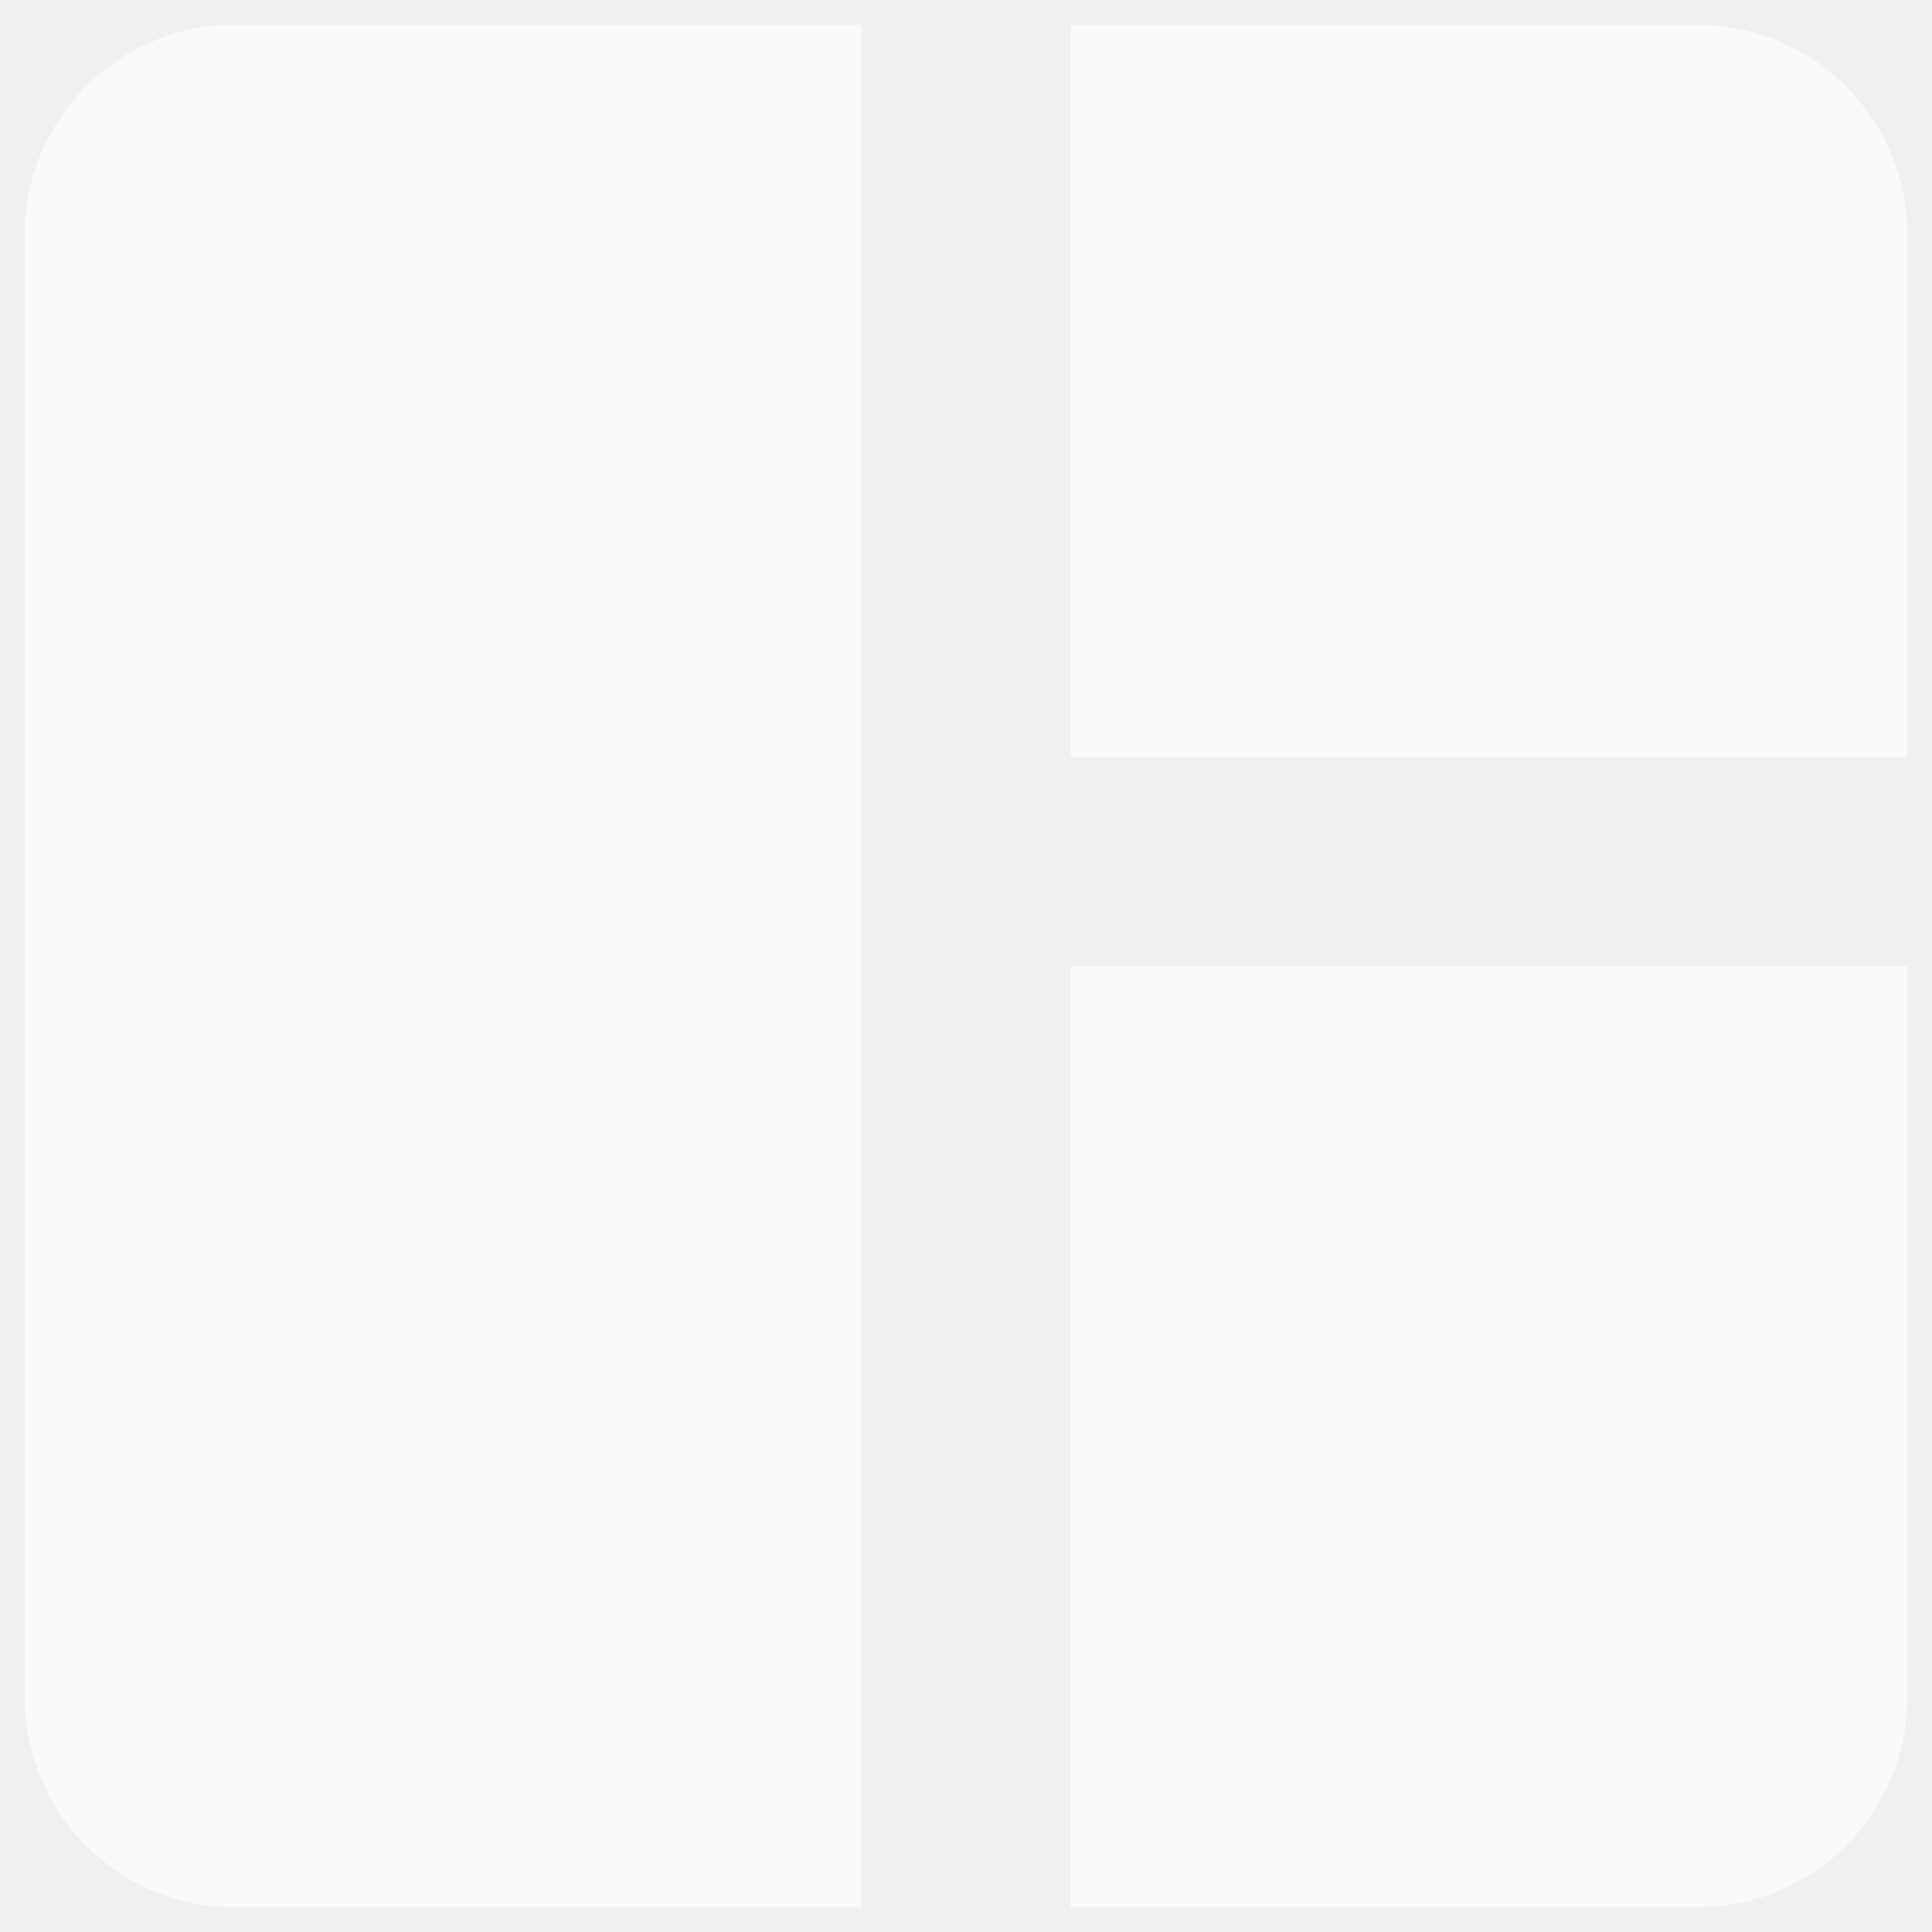
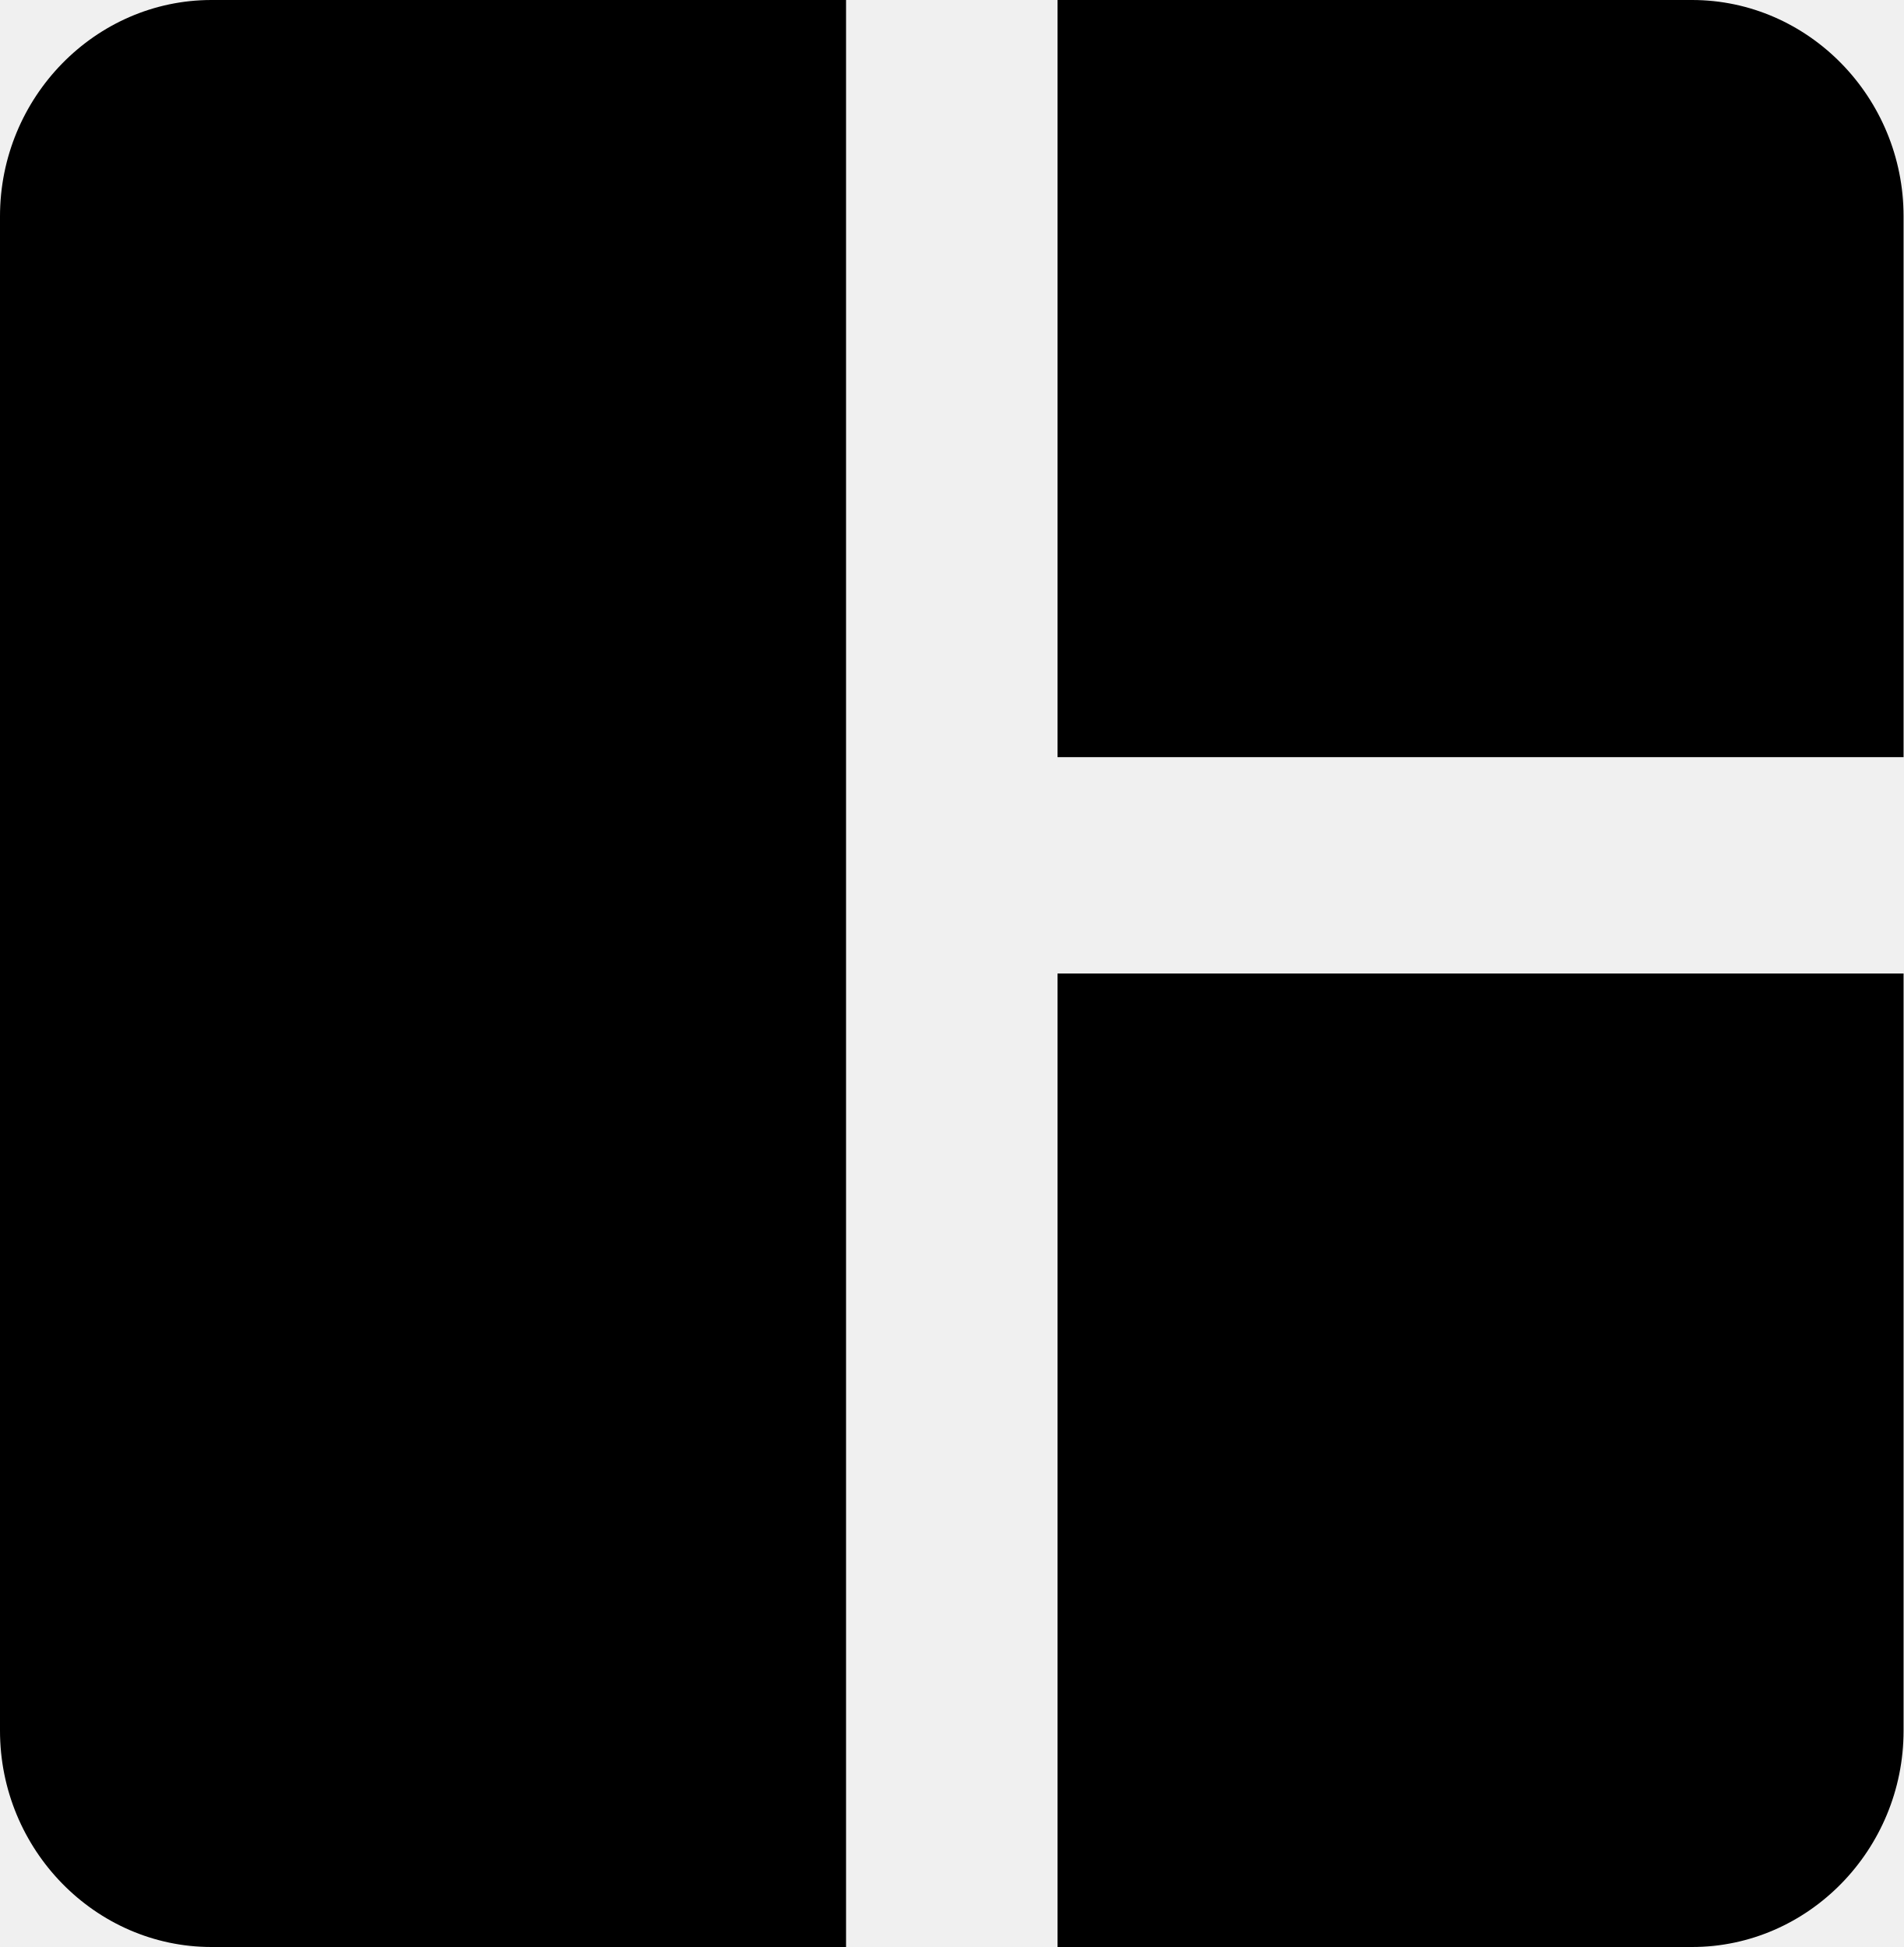
- <svg xmlns="http://www.w3.org/2000/svg" width="39" height="39" viewBox="0 0 39 39" fill="none">
-   <path opacity="0.8" d="M17.389 38.5H4.722C2.4 38.5 0.5 36.6 0.5 34.278V4.722C0.5 2.4 2.4 0.5 4.722 0.5H17.389V38.5ZM21.611 38.5H34.278C36.6 38.5 38.5 36.6 38.5 34.278V19.5H21.611V38.5ZM38.5 15.278V4.722C38.5 2.4 36.6 0.5 34.278 0.5H21.611V15.278H38.5Z" fill="white" fill-opacity="0.8" />
+ <svg xmlns="http://www.w3.org/2000/svg" width="44" height="45" viewBox="0 0 44 45" fill="none">
+   <path d="M19.556 45H4.889C2.2 45 0 42.75 0 40V5C0 2.25 2.2 0 4.889 0H19.556V45ZM24.444 45H39.111C41.8 45 44 42.75 44 40V22.5H24.444V45ZM44 17.5V5C44 2.25 41.8 0 39.111 0H24.444V17.5H44Z" fill="black" />
</svg>
